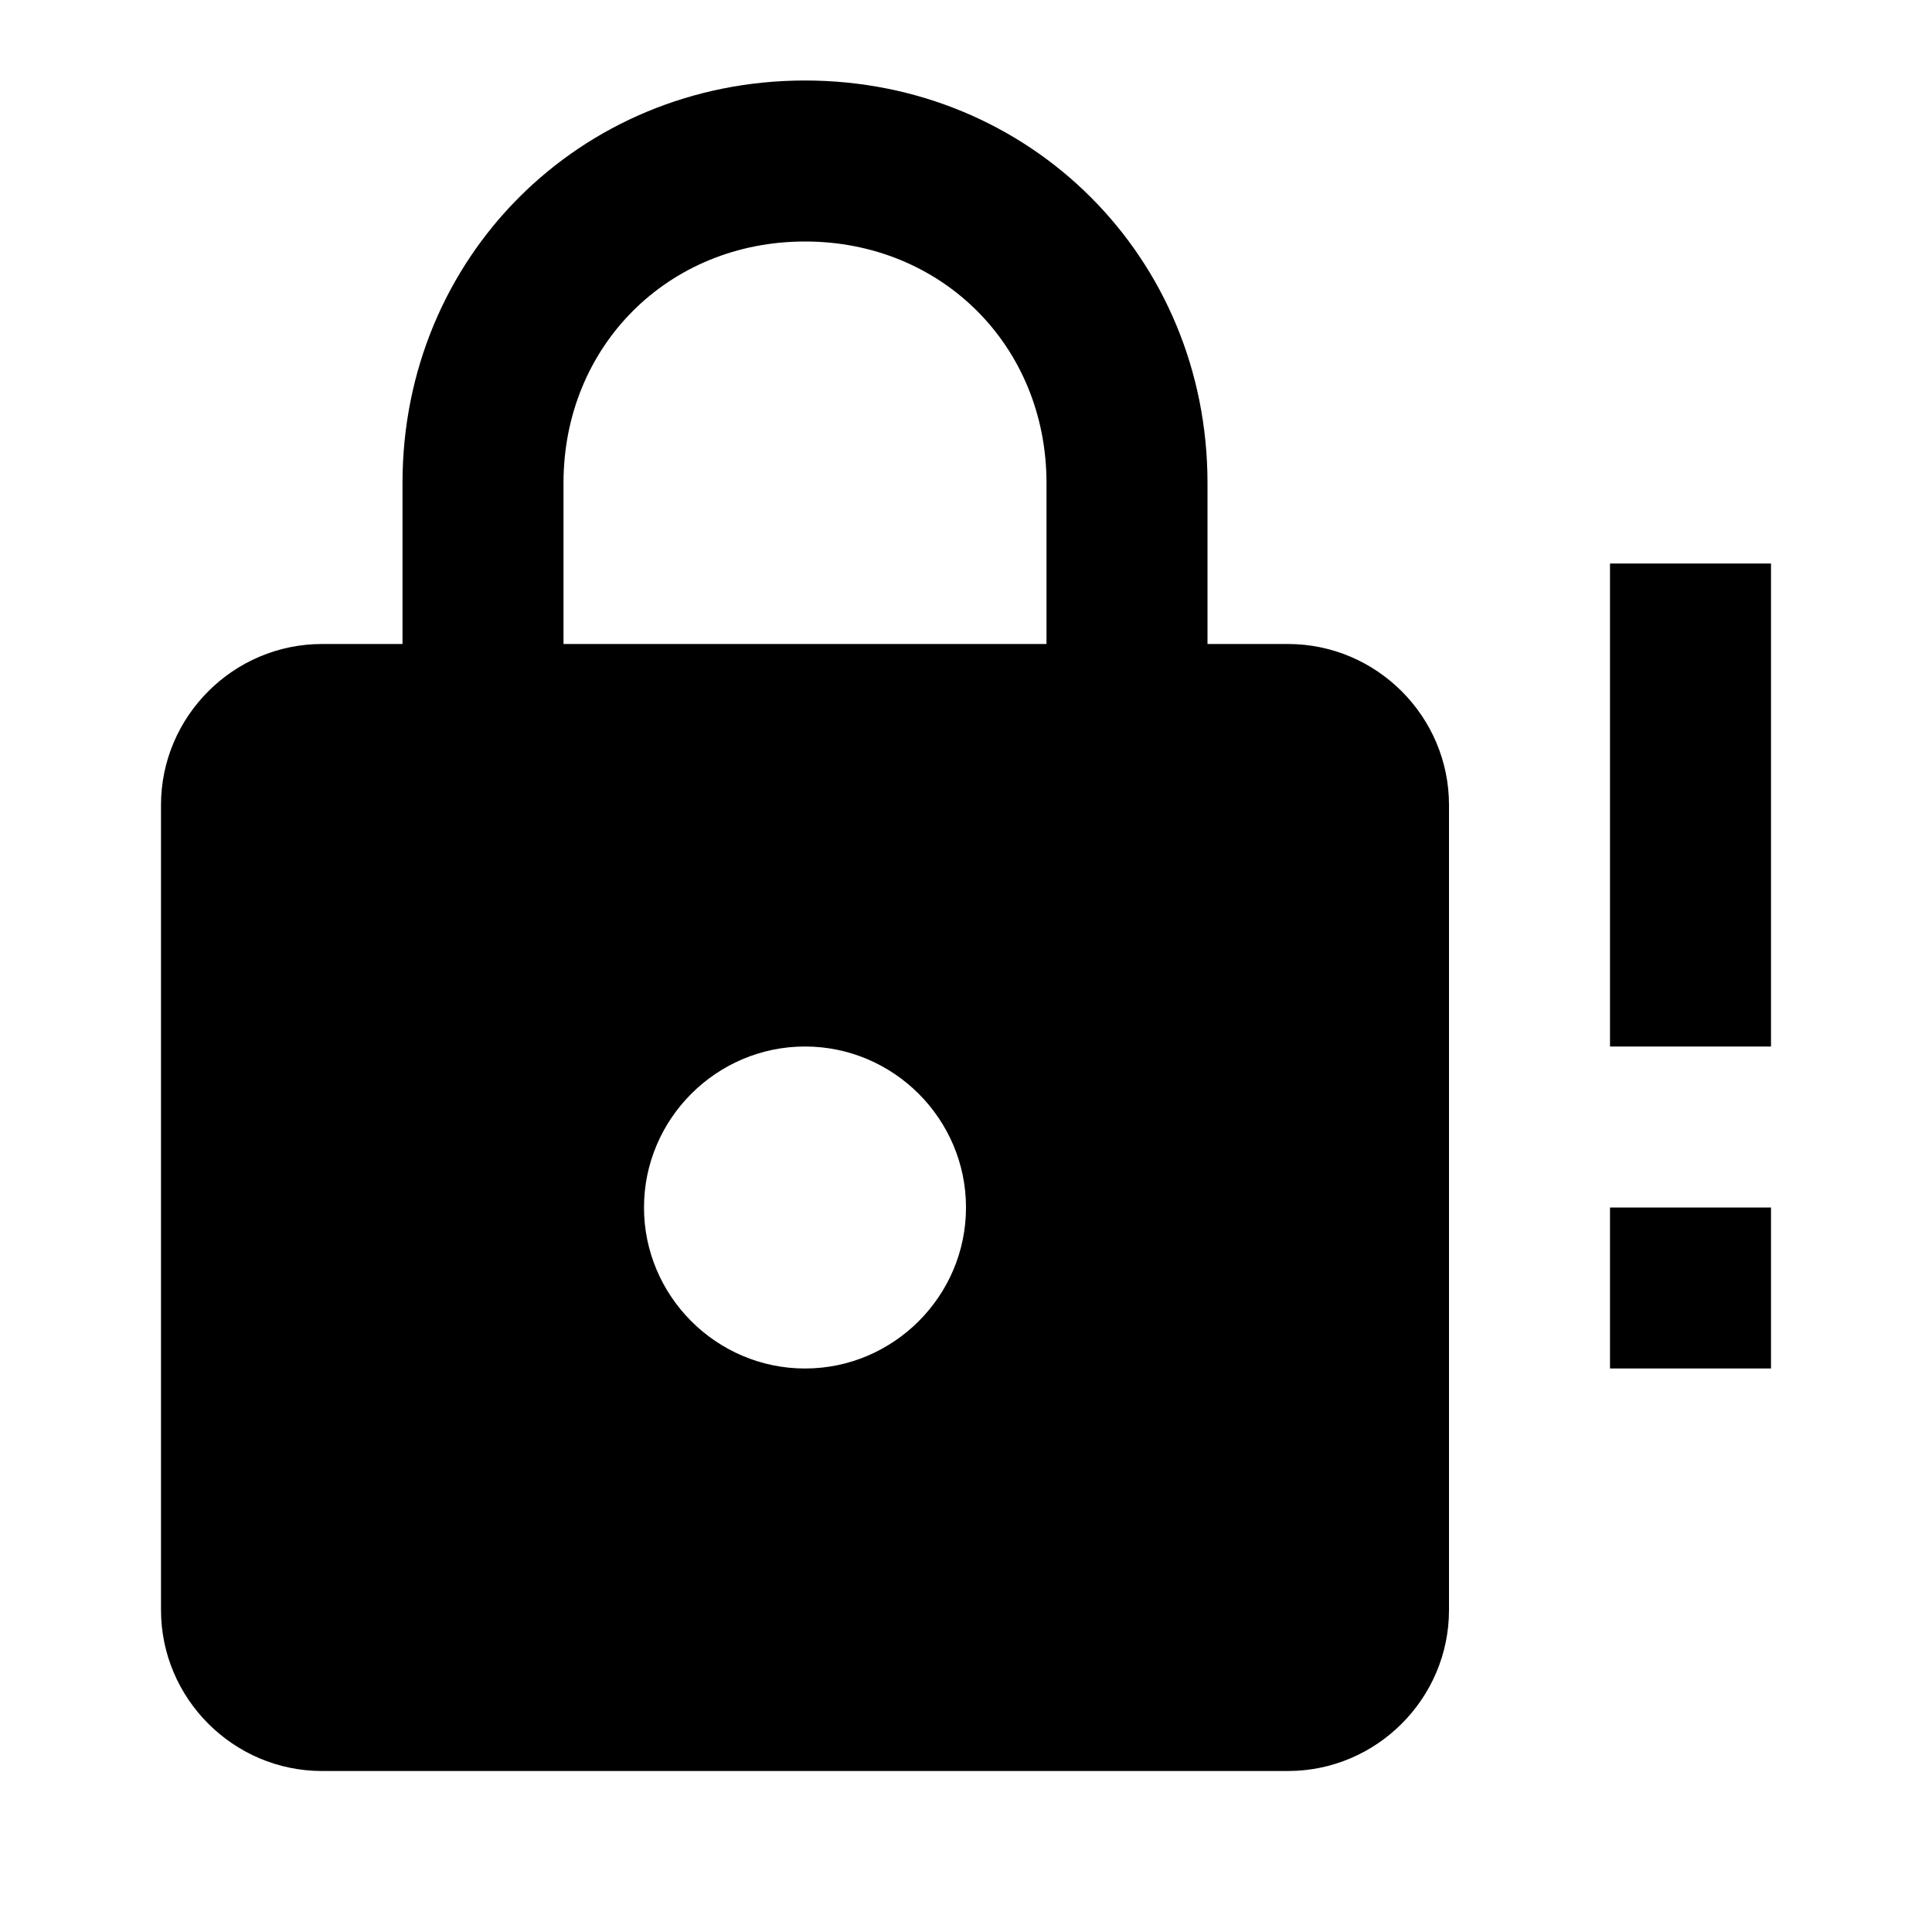
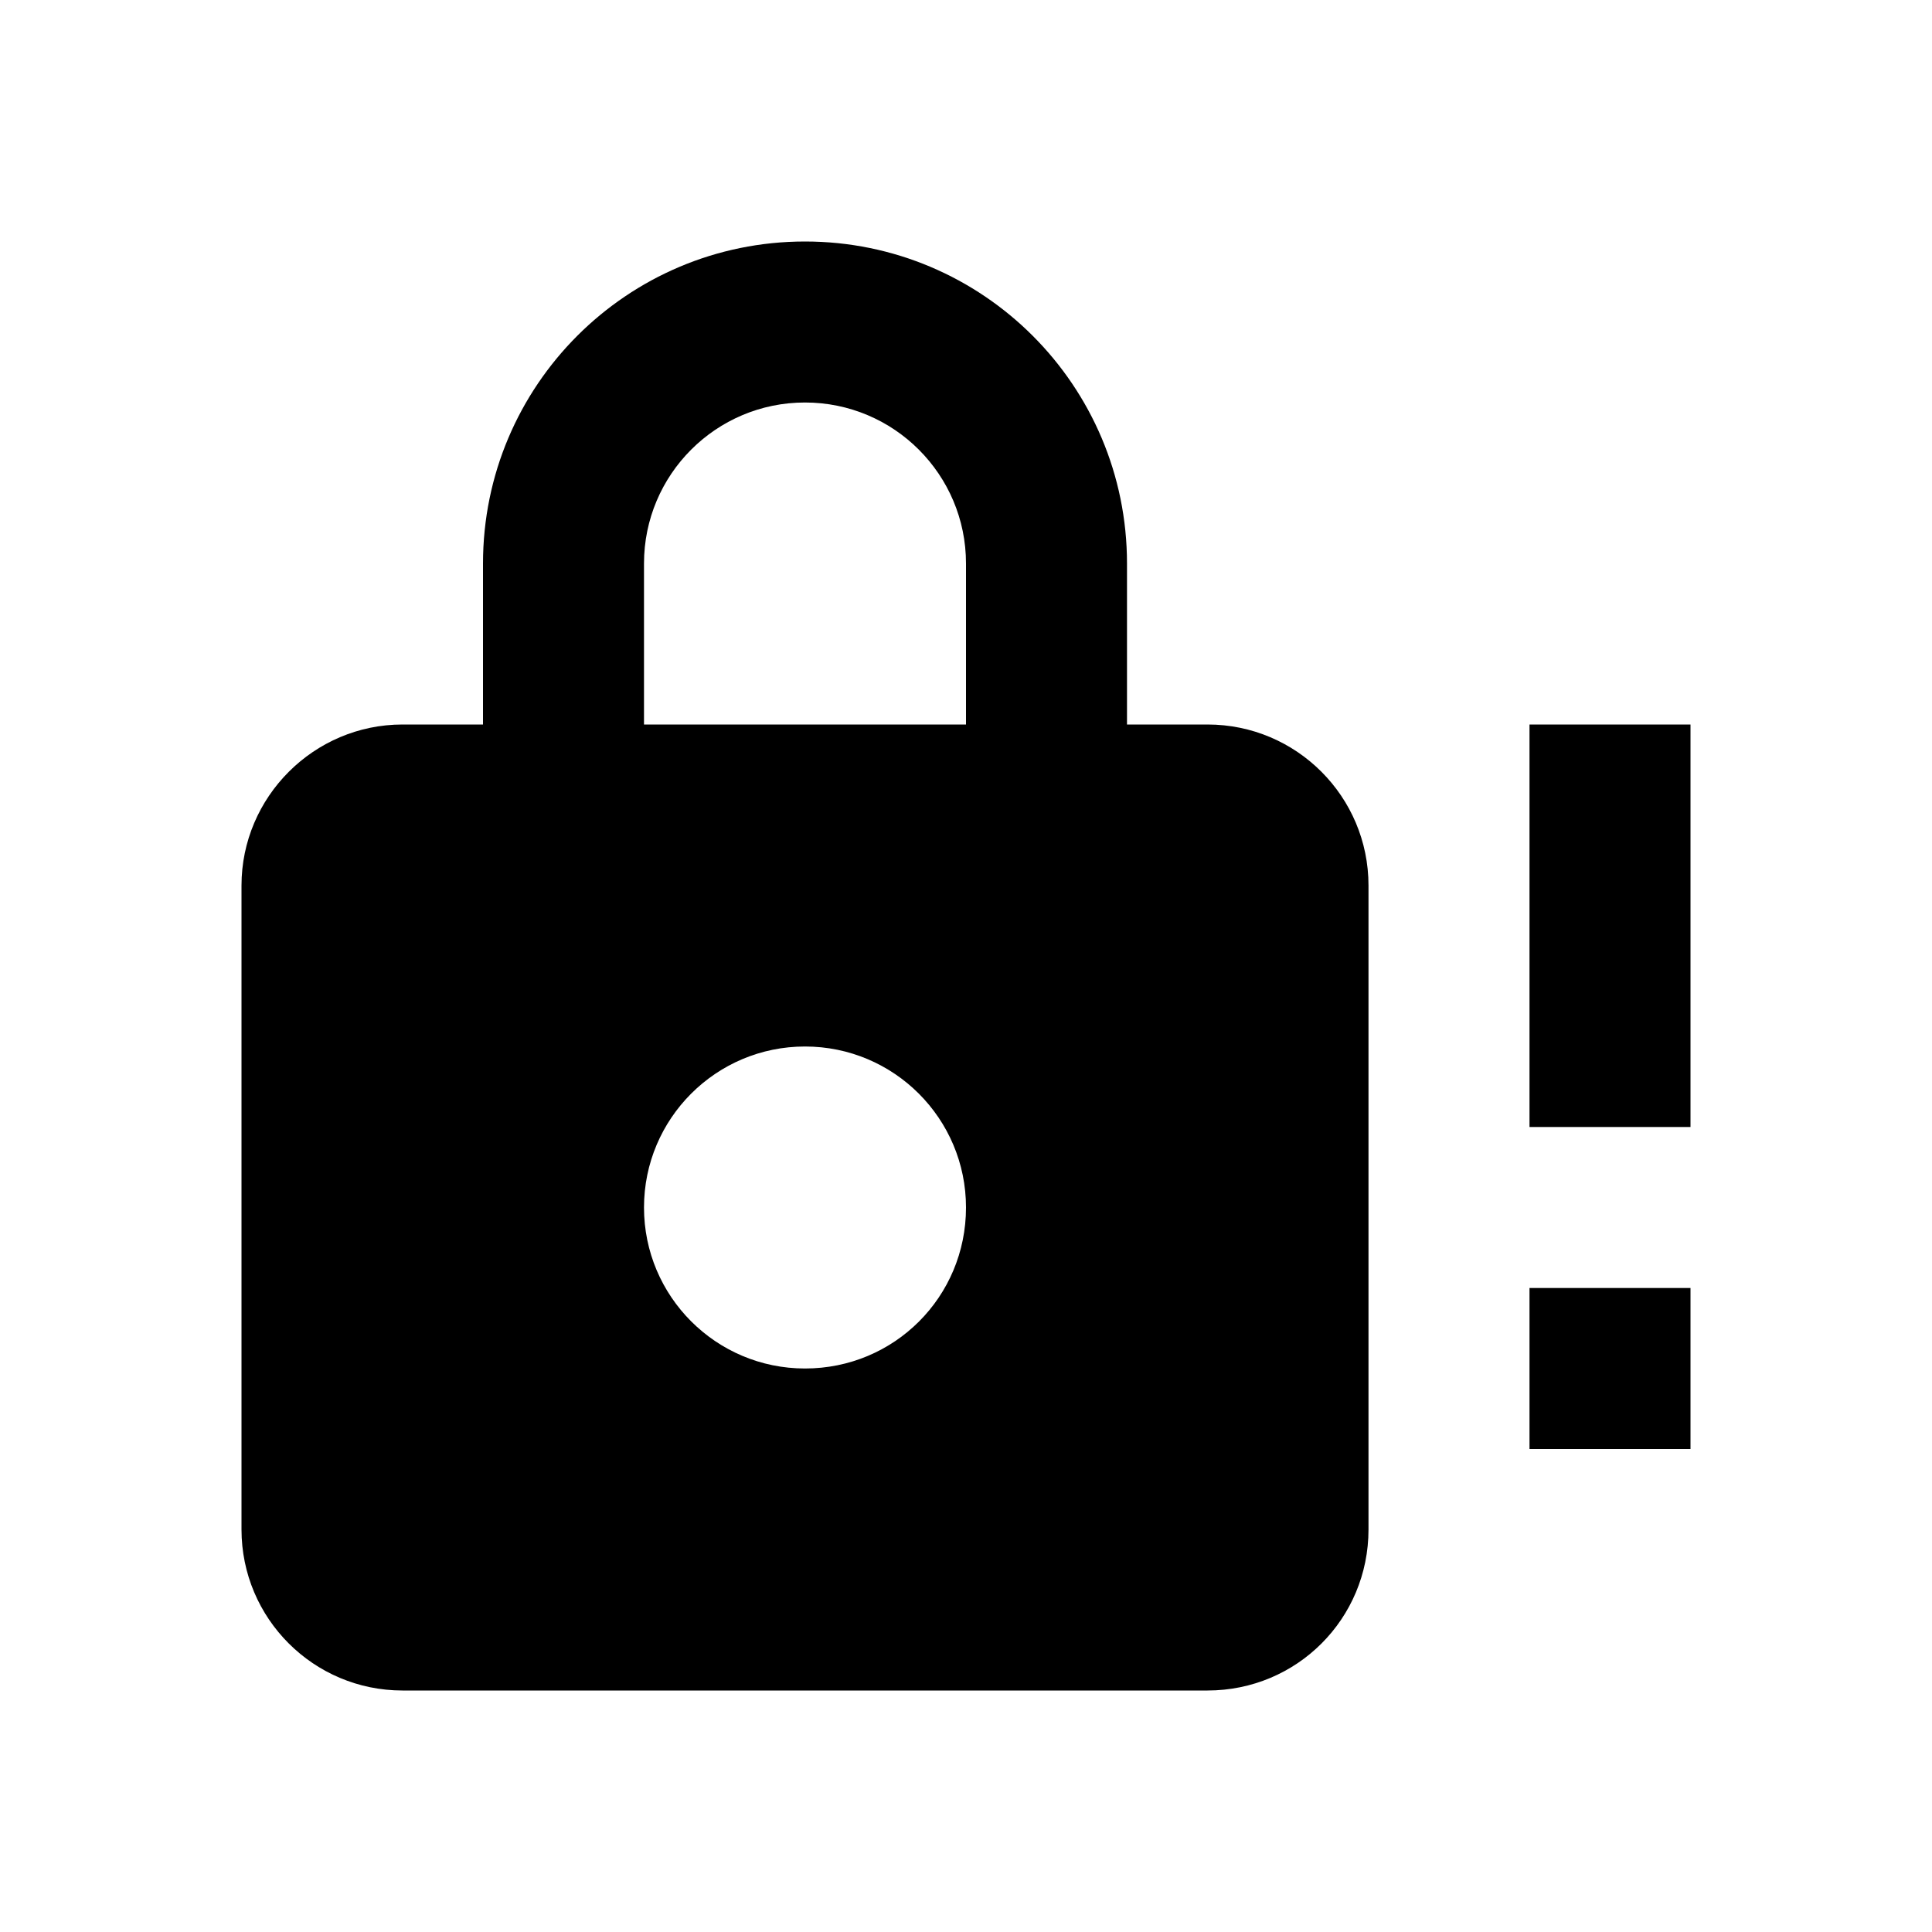
<svg xmlns="http://www.w3.org/2000/svg" viewBox="0 0 24 24">
-   <path d="M10 17c1.1 0 2-.9 2-2s-.9-2-2-2-2 .9-2 2 .9 2 2 2m6-9c1.1 0 2 .9 2 2v10c0 1.1-.9 2-2 2H4c-1.1 0-2-.9-2-2V10c0-1.1.9-2 2-2h1V6c0-2.8 2.2-5 5-5s5 2.2 5 5v2h1m-6-5C8.3 3 7 4.3 7 6v2h6V6c0-1.7-1.3-3-3-3m12 10h-2V7h2v6m0 4h-2v-2h2v2z" />
+   <path d="M6 7c0-2.21 1.79-4 4-4s4 1.79 4 4v2h1a2 2 0 012 2v8c0 1.11-.89 2-2 2H5a2 2 0 01-2-2v-8c0-1.1.9-2 2-2h1V7m6 2V7a2 2 0 10-4 0v2h4m7 0h2v5h-2V9m0 7h2v2h-2v-2m-9-3a2 2 0 100 4c1.11 0 2-.89 2-2a2 2 0 00-2-2z" />
</svg>
